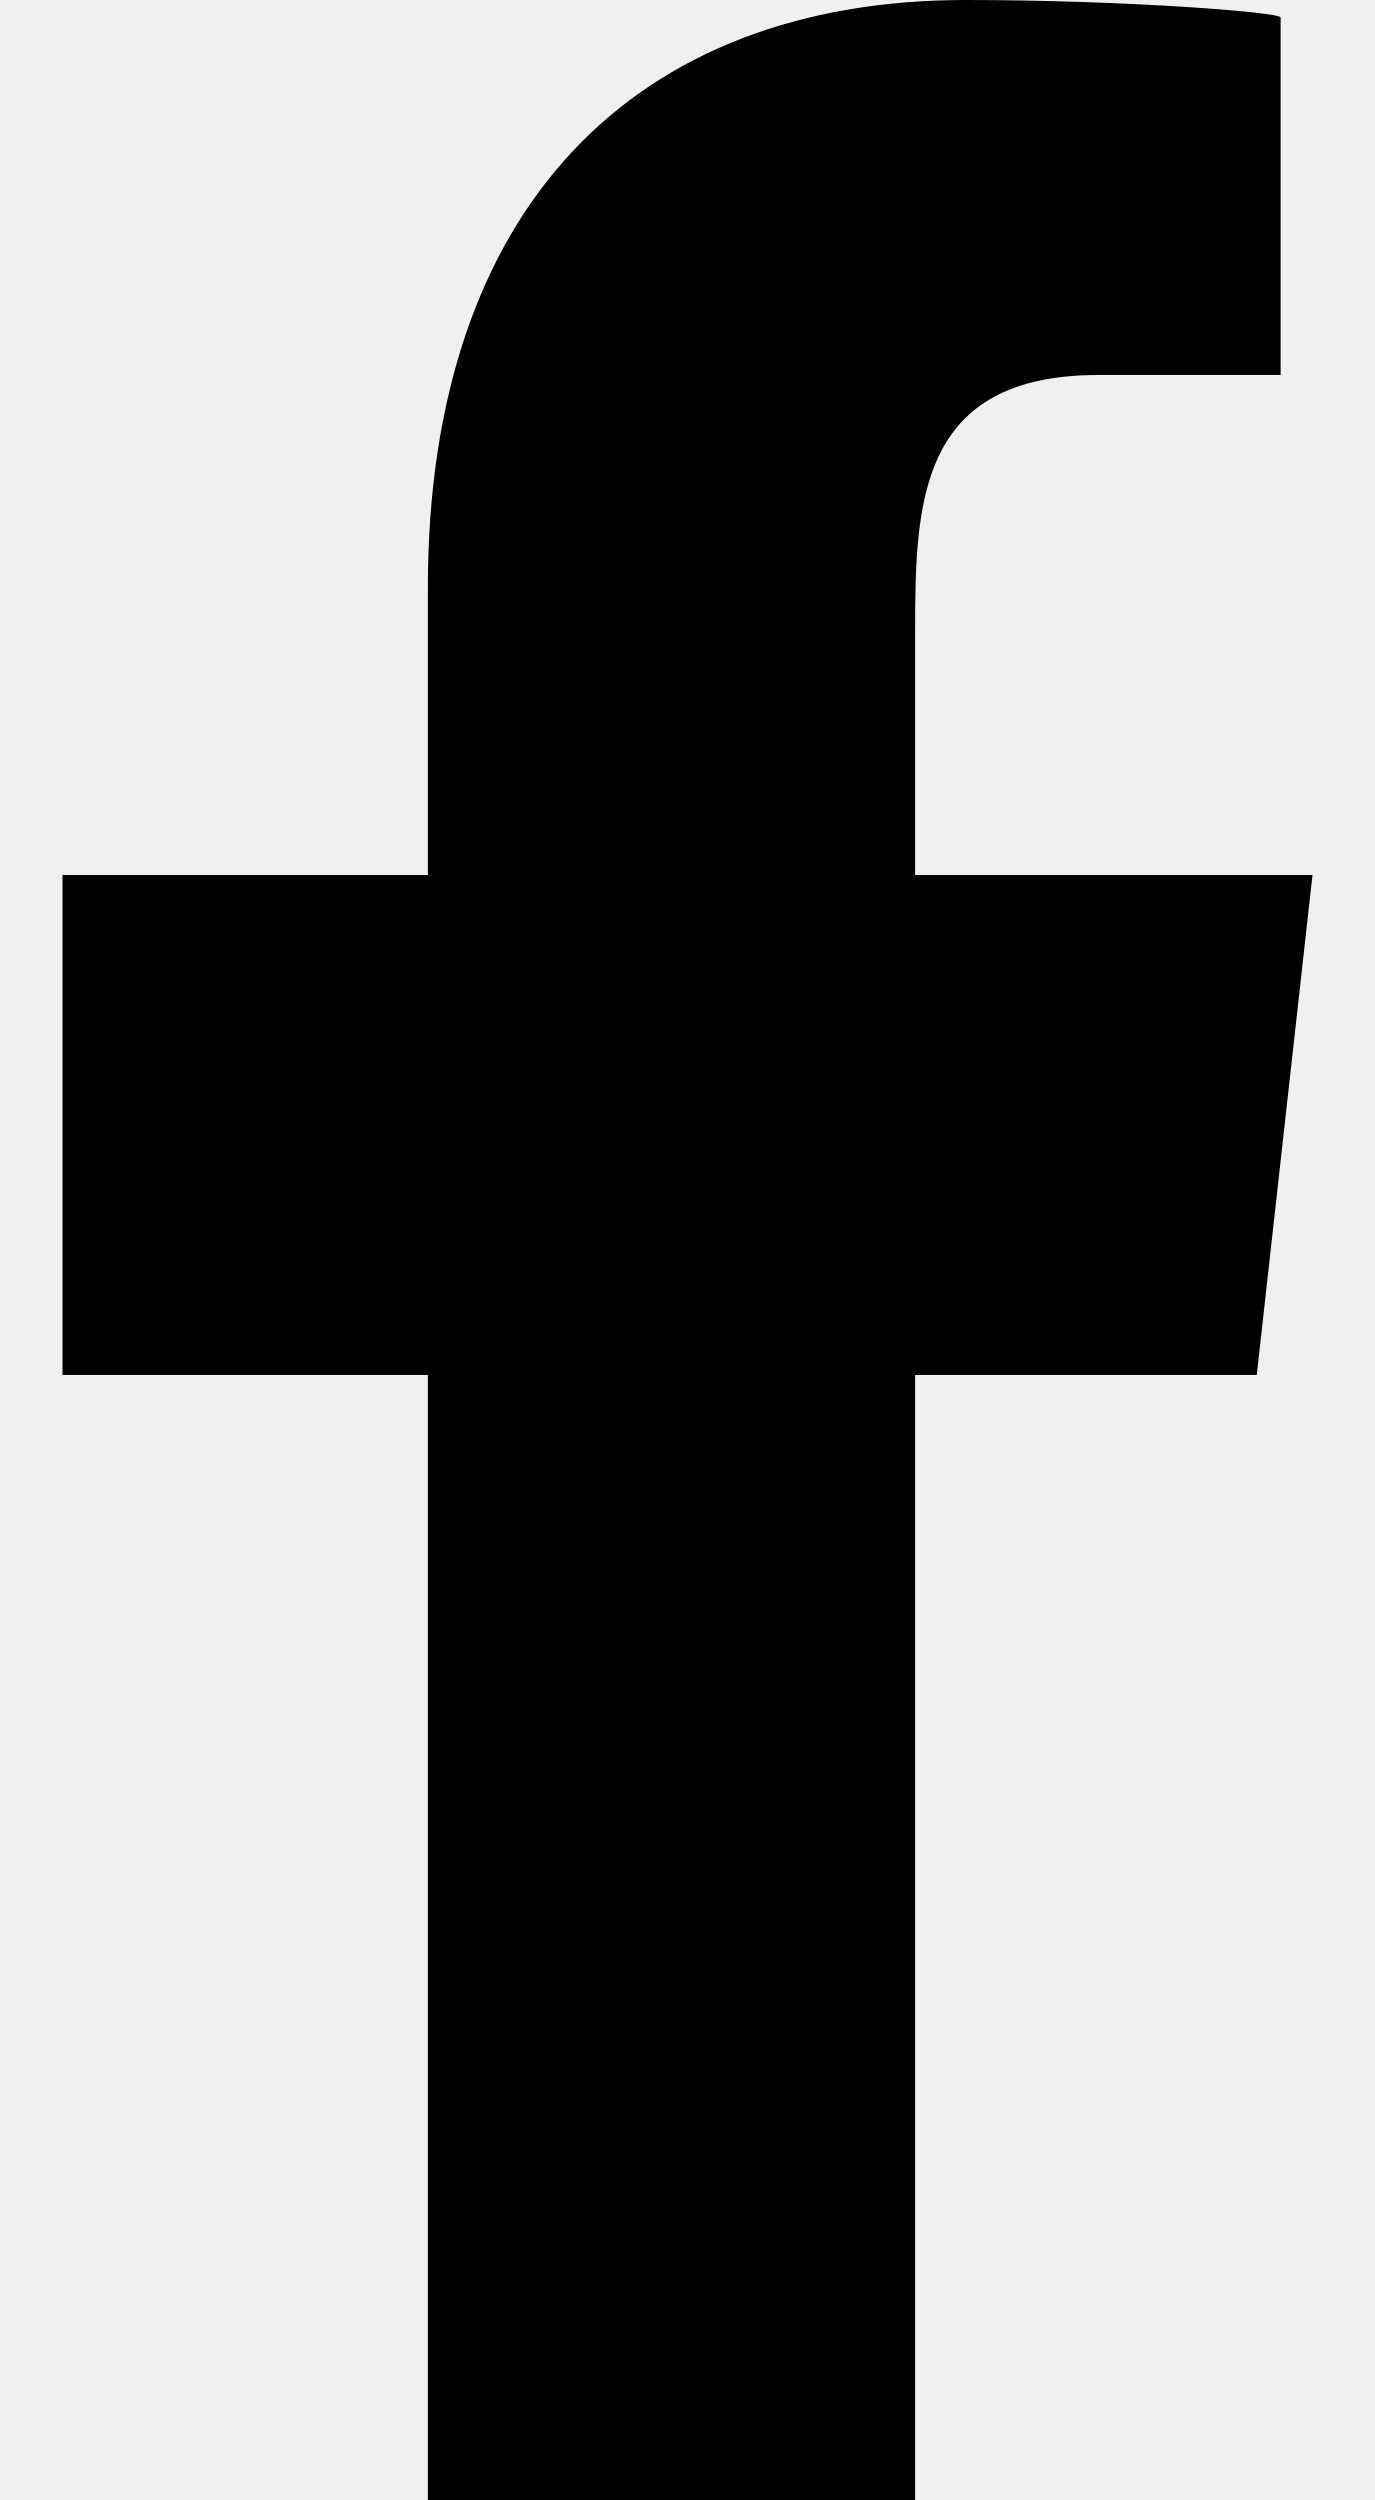
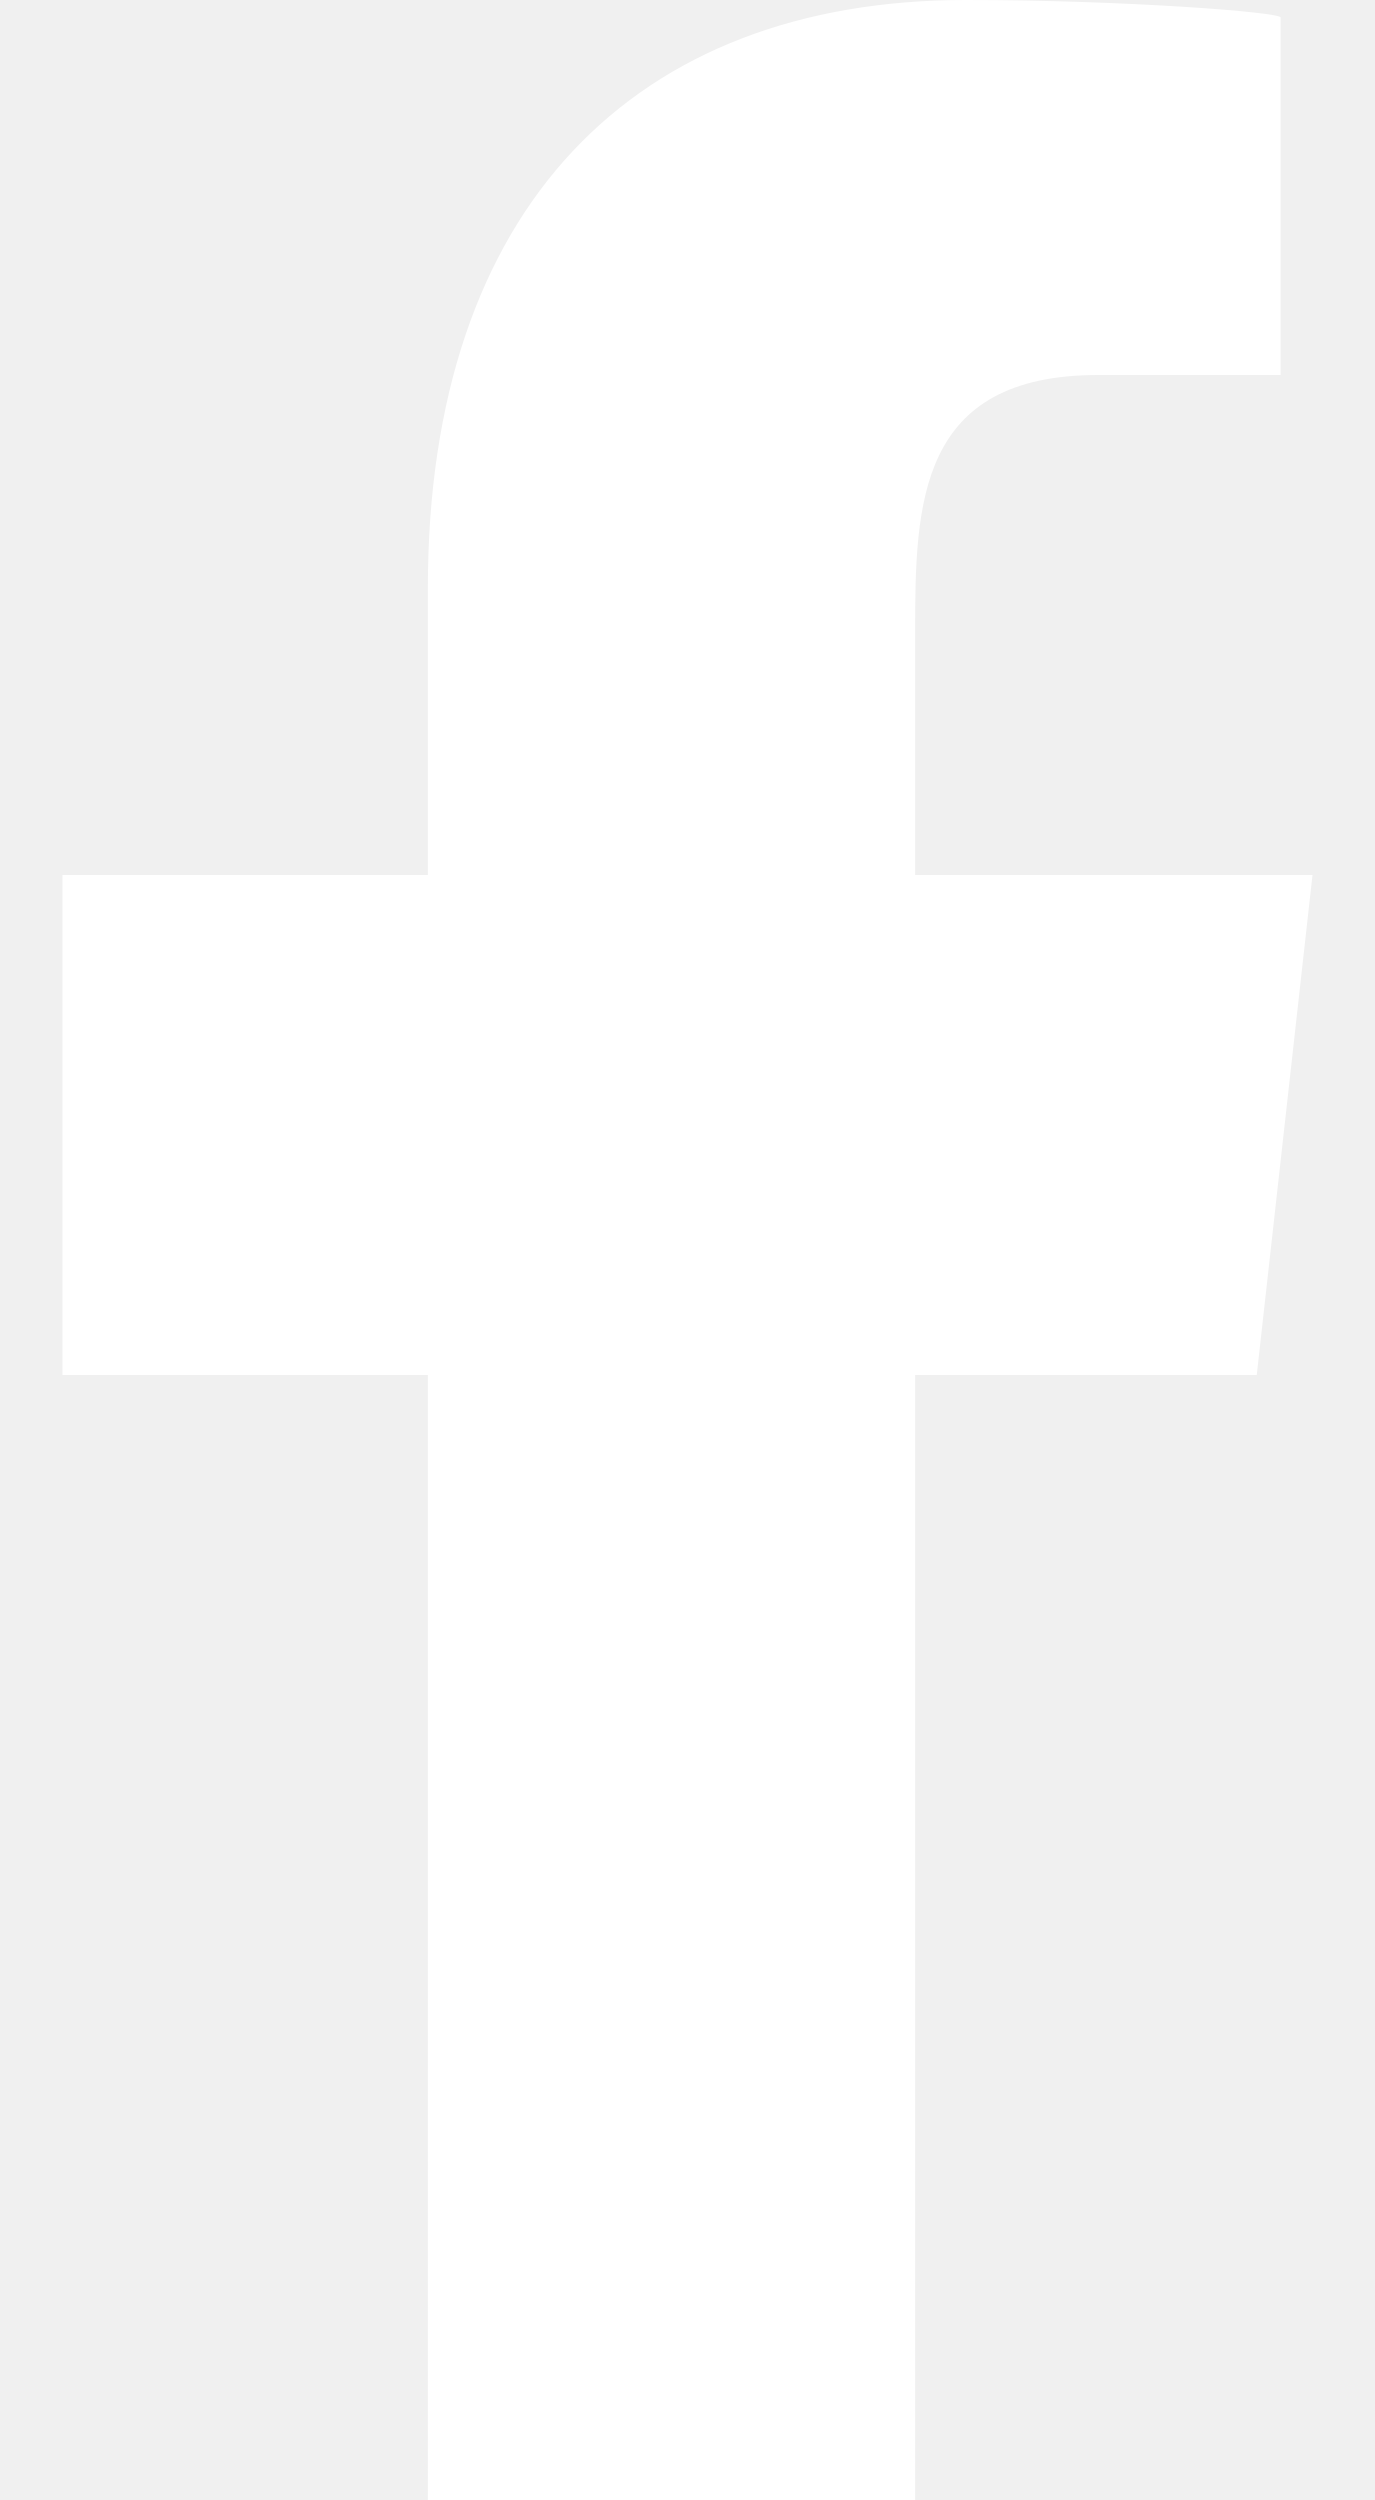
<svg xmlns="http://www.w3.org/2000/svg" width="11" height="20" viewBox="0 0 11 20" fill="none">
-   <path fill-rule="evenodd" clip-rule="evenodd" d="M7.321 20V11H10.054L10.5 7H7.321V5.052C7.321 4.022 7.348 3 8.787 3H10.245V0.14C10.245 0.097 8.992 0 7.726 0C5.08 0 3.423 1.657 3.423 4.7V7H0.5V11H3.423V20H7.321H7.321Z" fill="#000000" />
+   <path fill-rule="evenodd" clip-rule="evenodd" d="M7.321 20V11H10.054L10.5 7H7.321V5.052C7.321 4.022 7.348 3 8.787 3H10.245V0.14C10.245 0.097 8.992 0 7.726 0C5.08 0 3.423 1.657 3.423 4.7V7H0.5V11H3.423V20H7.321H7.321Z" fill="#ffffff" />
</svg>
